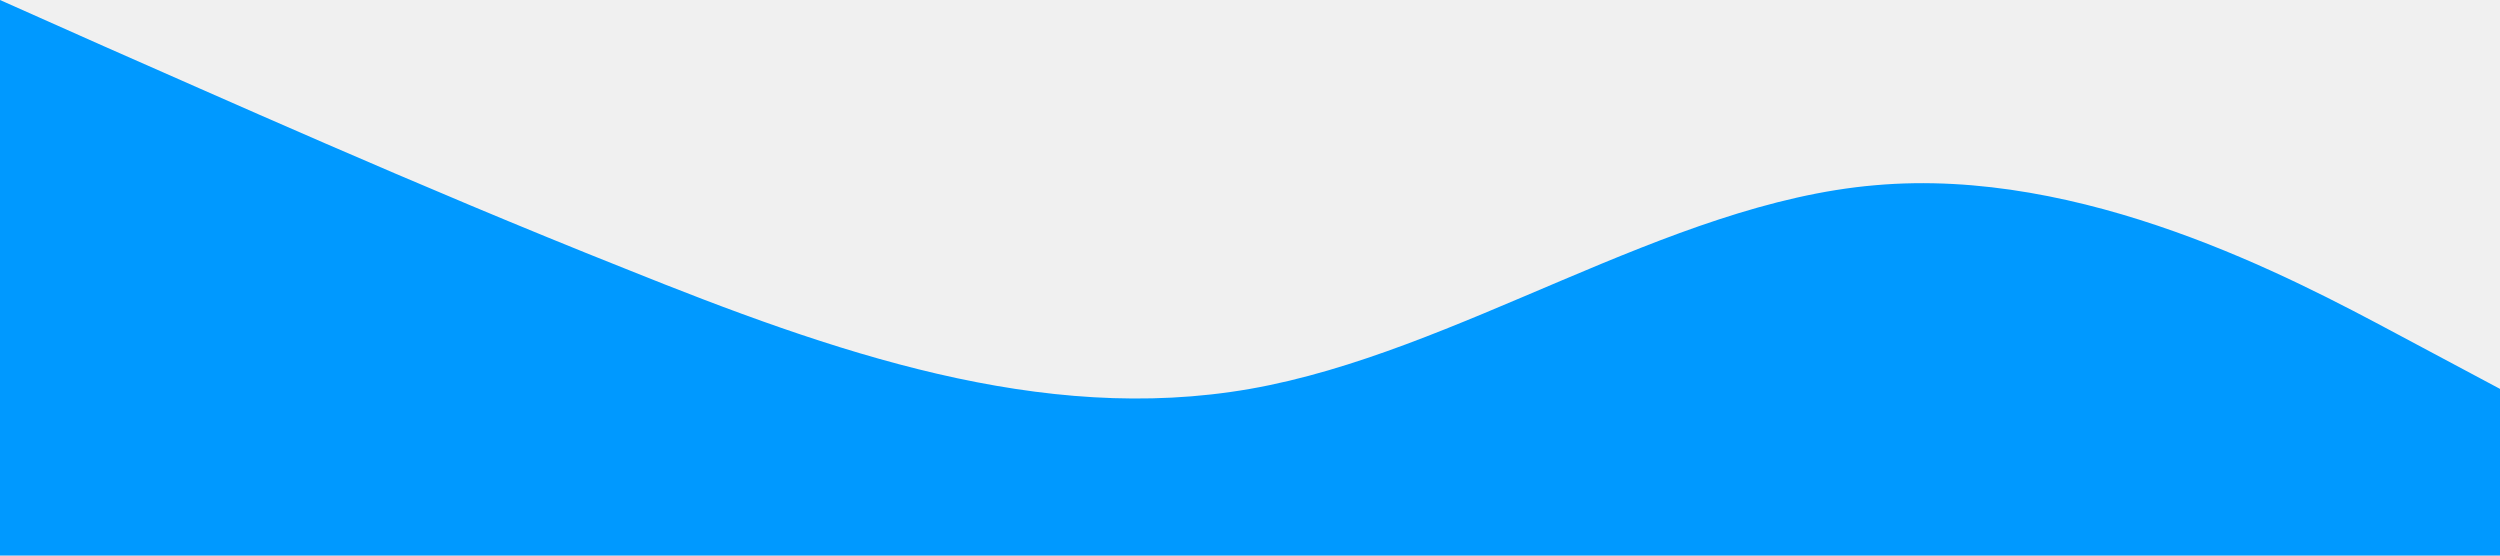
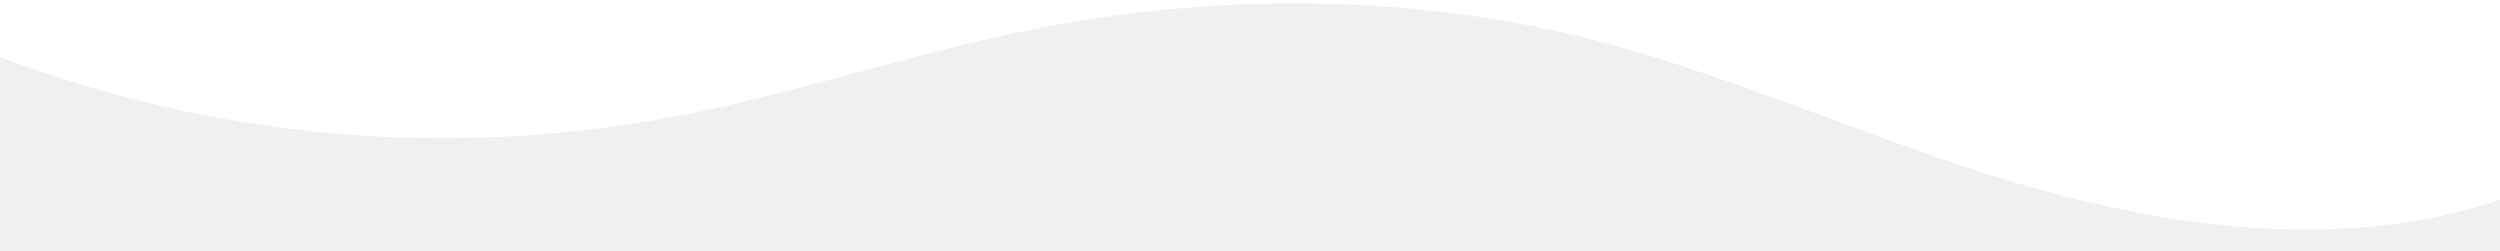
- <svg xmlns="http://www.w3.org/2000/svg" viewBox="0 0 1440 320">
-   <path fill="#0099ff" fill-opacity="1" d="M0,0L60,26.7C120,53,240,107,360,154.7C480,203,600,245,720,224C840,203,960,117,1080,106.7C1200,96,1320,160,1380,192L1440,224L1440,320L1380,320C1320,320,1200,320,1080,320C960,320,840,320,720,320C600,320,480,320,360,320C240,320,120,320,60,320L0,320Z" />
+ <svg xmlns="http://www.w3.org/2000/svg" data-name="Layer 1" viewBox="0 0 1200 120" preserveAspectRatio="none">
+   <path d="M321.39,56.44c58-10.79,114.16-30.13,172-41.86,82.39-16.72,168.19-17.73,250.45-.39C823.78,31,906.67,72,985.66,92.83c70.05,18.48,146.53,26.09,214.34,3V0H0V27.35A600.21,600.21,0,0,0,321.39,56.44Z" class="shape-fill" fill="#FFFFFF" fill-opacity="1" />
</svg>
